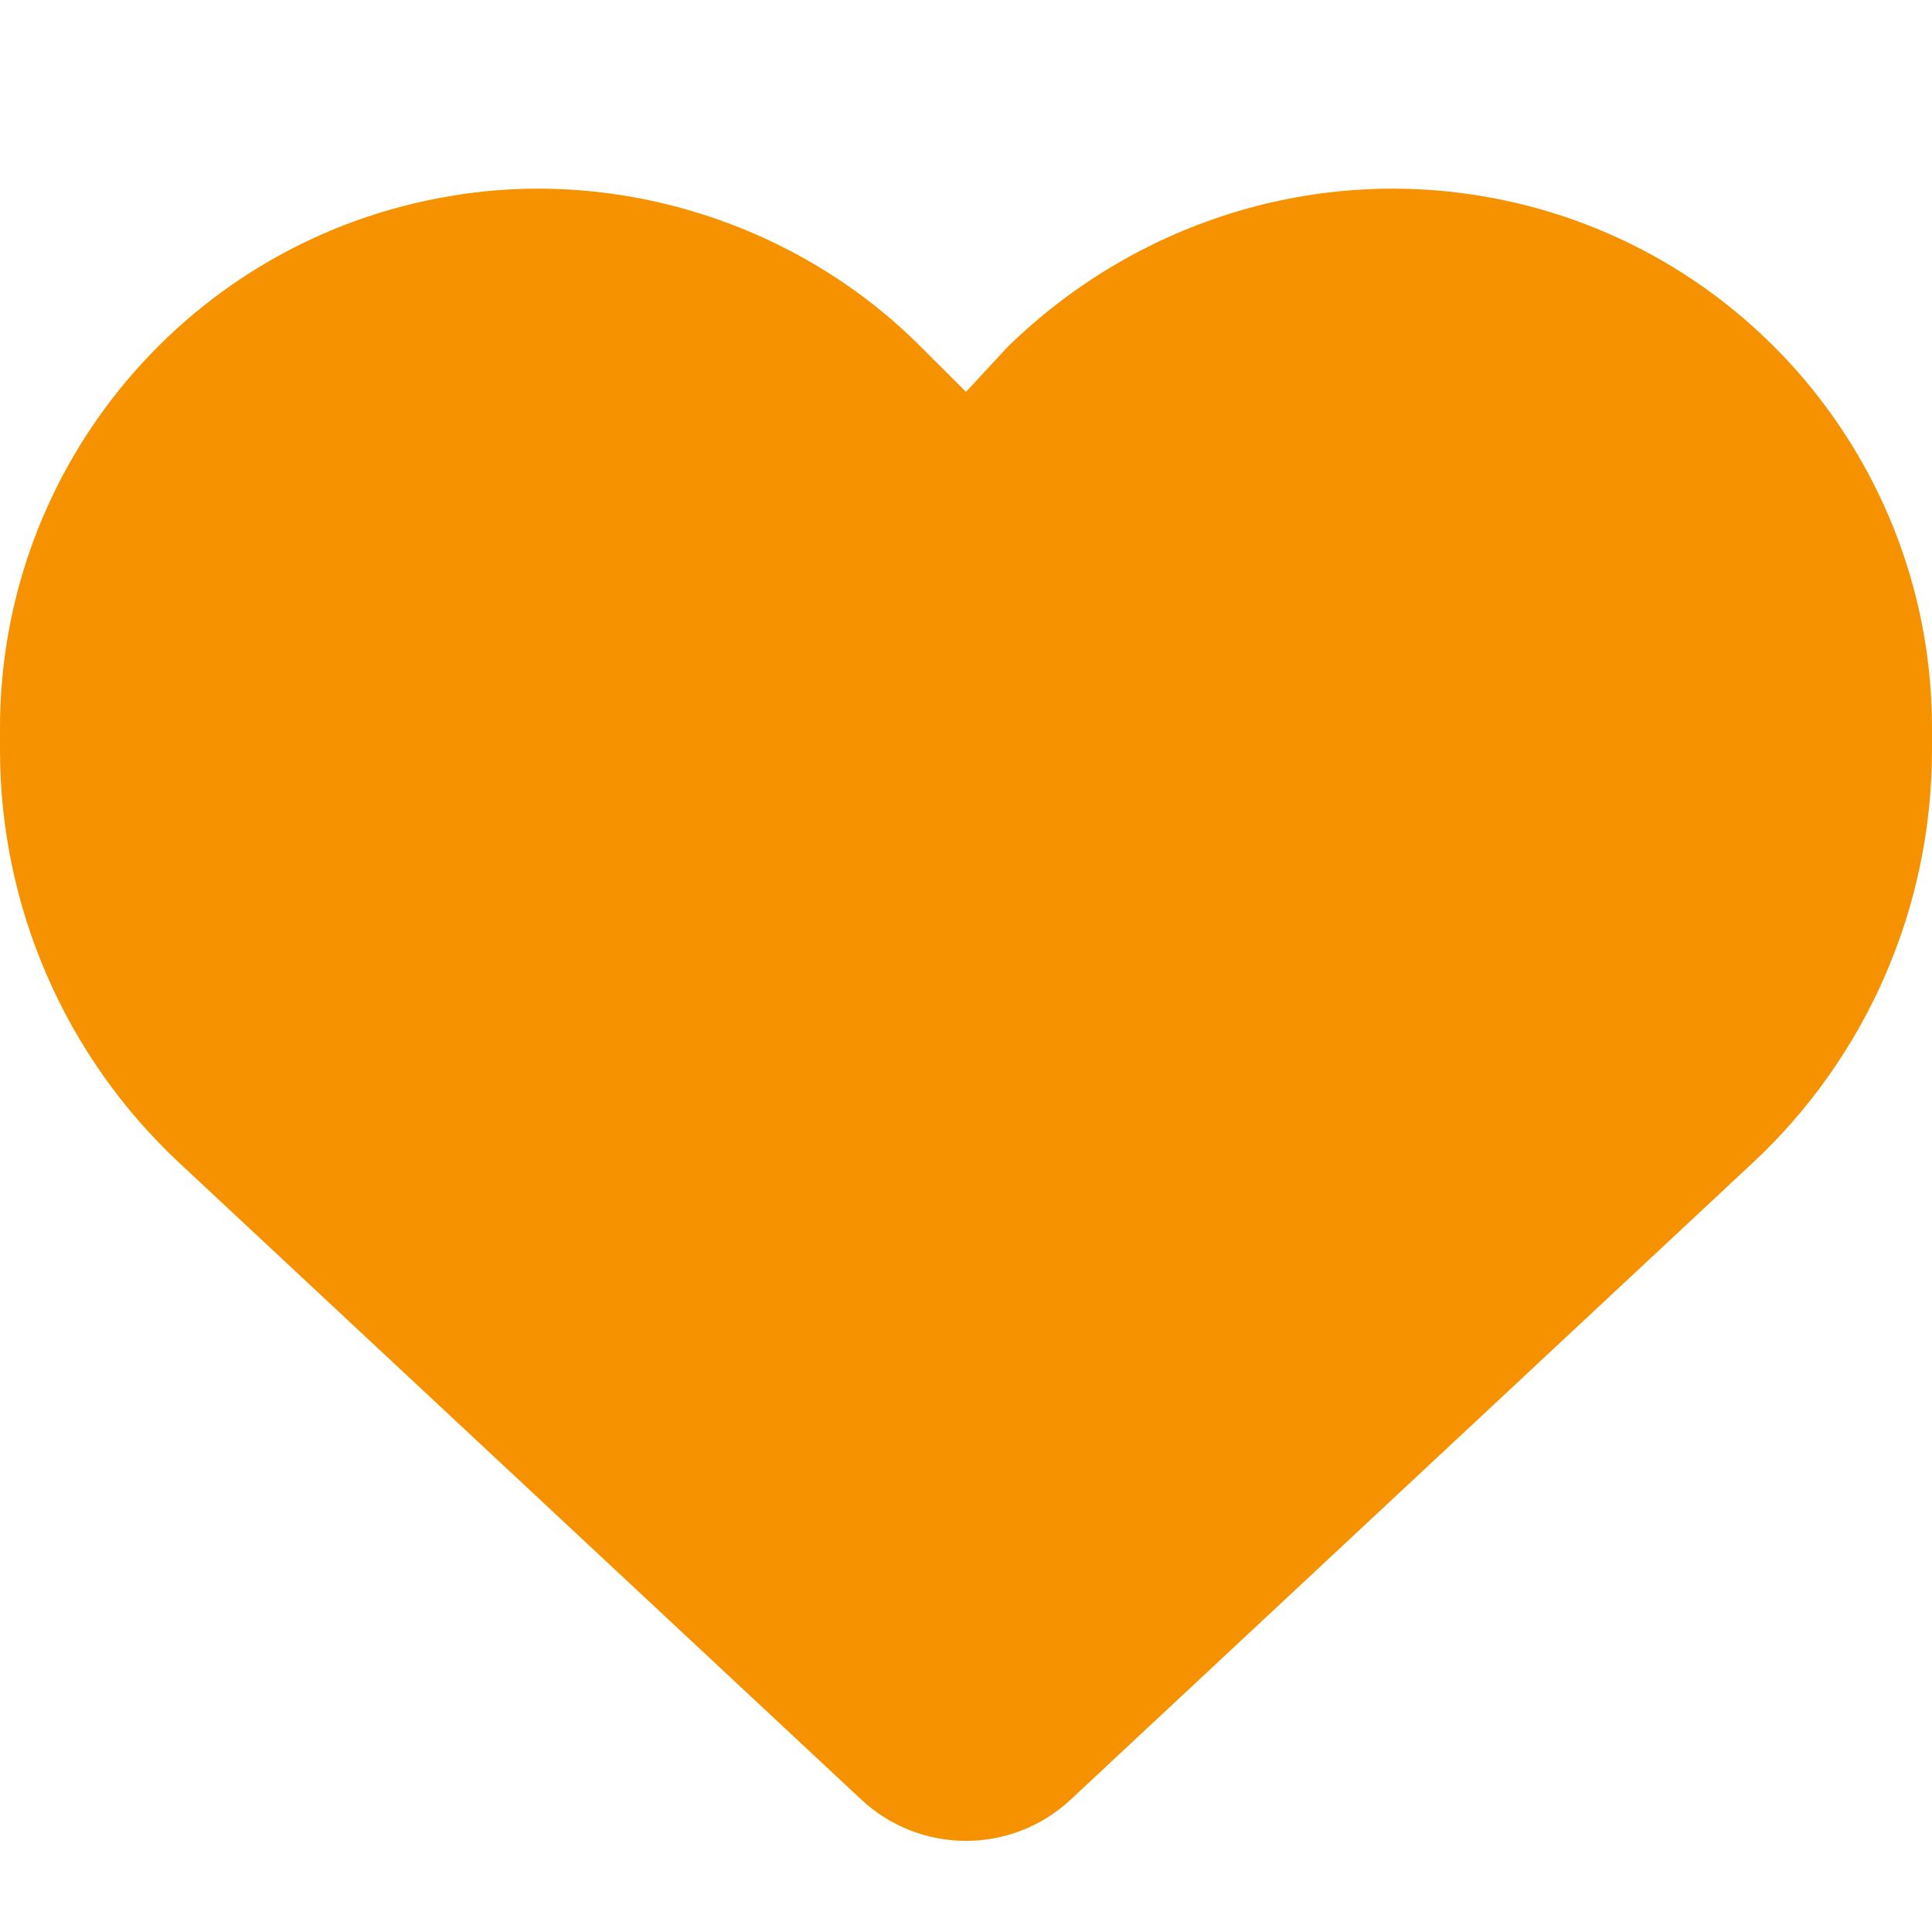
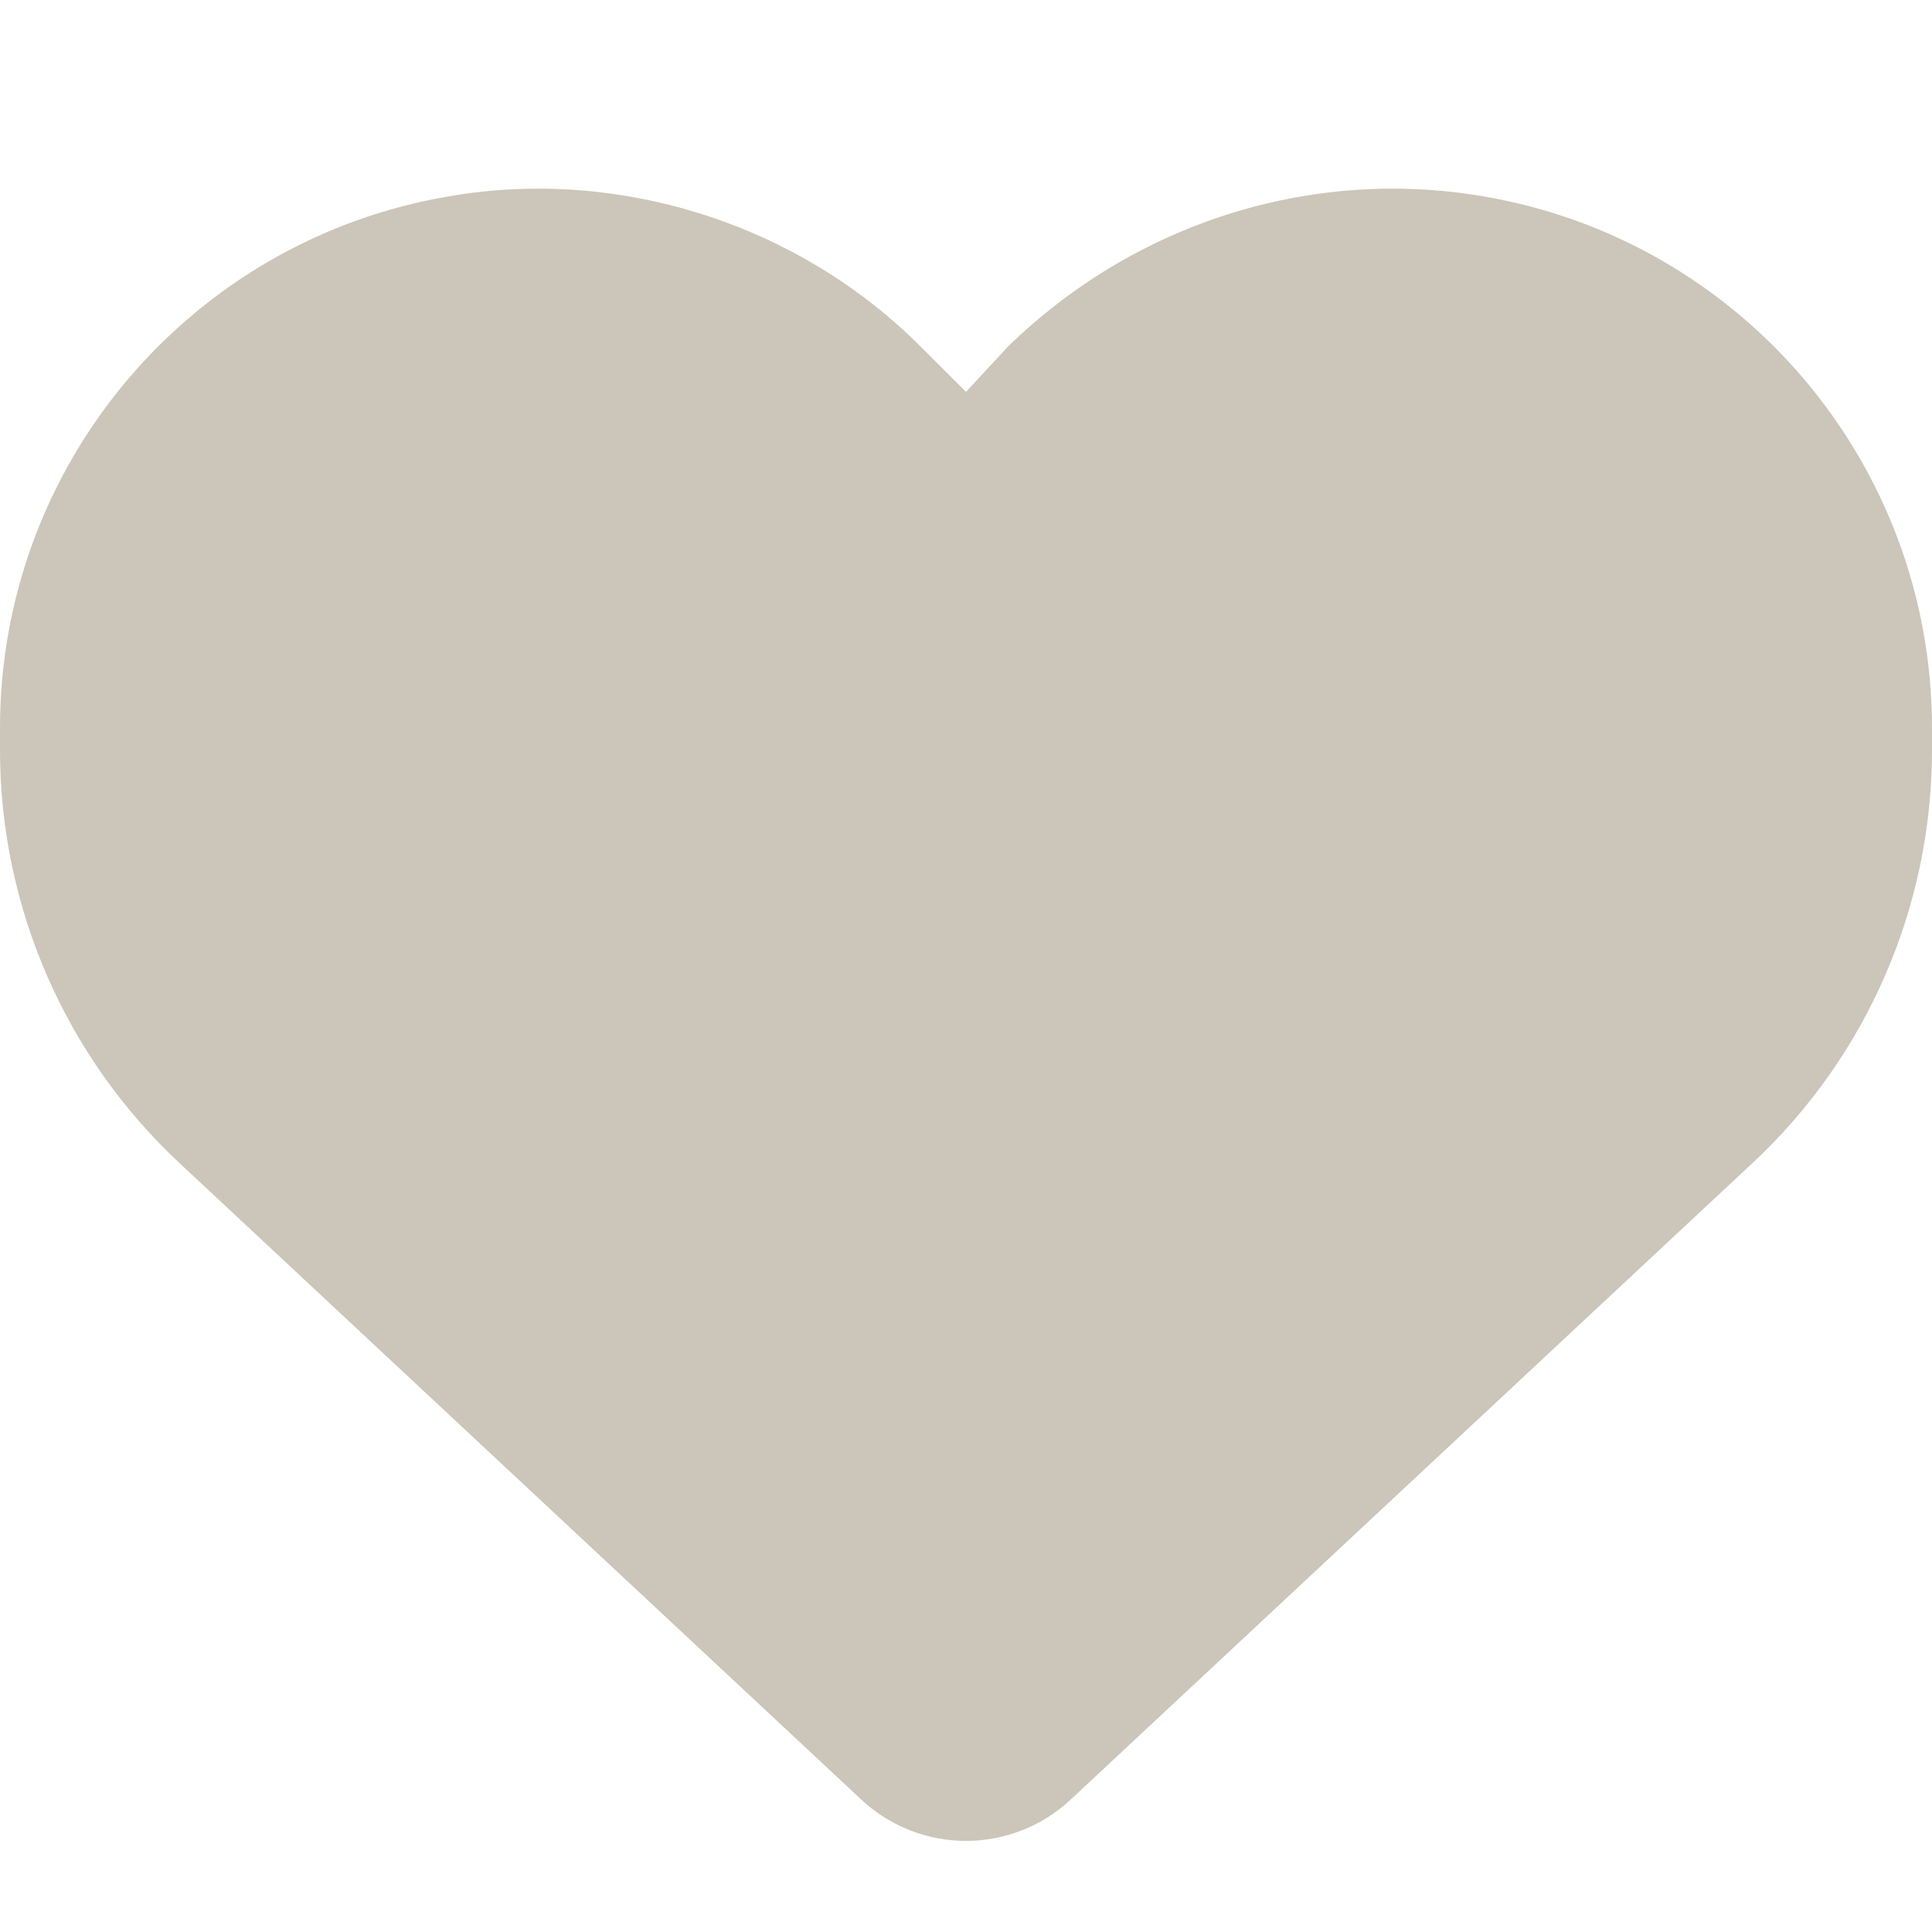
<svg xmlns="http://www.w3.org/2000/svg" width="512" height="512" viewBox="0 0 512 512" fill="none">
-   <path d="M0 198.748V192.948C0 123.048 50.52 63.428 119.4 51.948C164.1 44.358 211.4 59.218 244 91.868L256 103.848L267.1 91.868C300.6 59.218 347 44.358 392.6 51.948C461.5 63.428 512 123.048 512 192.948V198.748C512 240.248 494.8 279.948 464.4 308.248L283.7 476.948C276.2 483.948 266.3 487.848 256 487.848C245.7 487.848 235.8 483.948 228.3 476.948L47.59 308.248C17.23 279.948 0 240.248 0 198.748Z" fill="#F69100" />
+   <path d="M0 198.748V192.948C0 123.048 50.52 63.428 119.4 51.948C164.1 44.358 211.4 59.218 244 91.868L256 103.848L267.1 91.868C300.6 59.218 347 44.358 392.6 51.948C461.5 63.428 512 123.048 512 192.948V198.748C512 240.248 494.8 279.948 464.4 308.248L283.7 476.948C276.2 483.948 266.3 487.848 256 487.848C245.7 487.848 235.8 483.948 228.3 476.948L47.59 308.248C17.23 279.948 0 240.248 0 198.748Z" fill="#CCC5B9" />
</svg>
